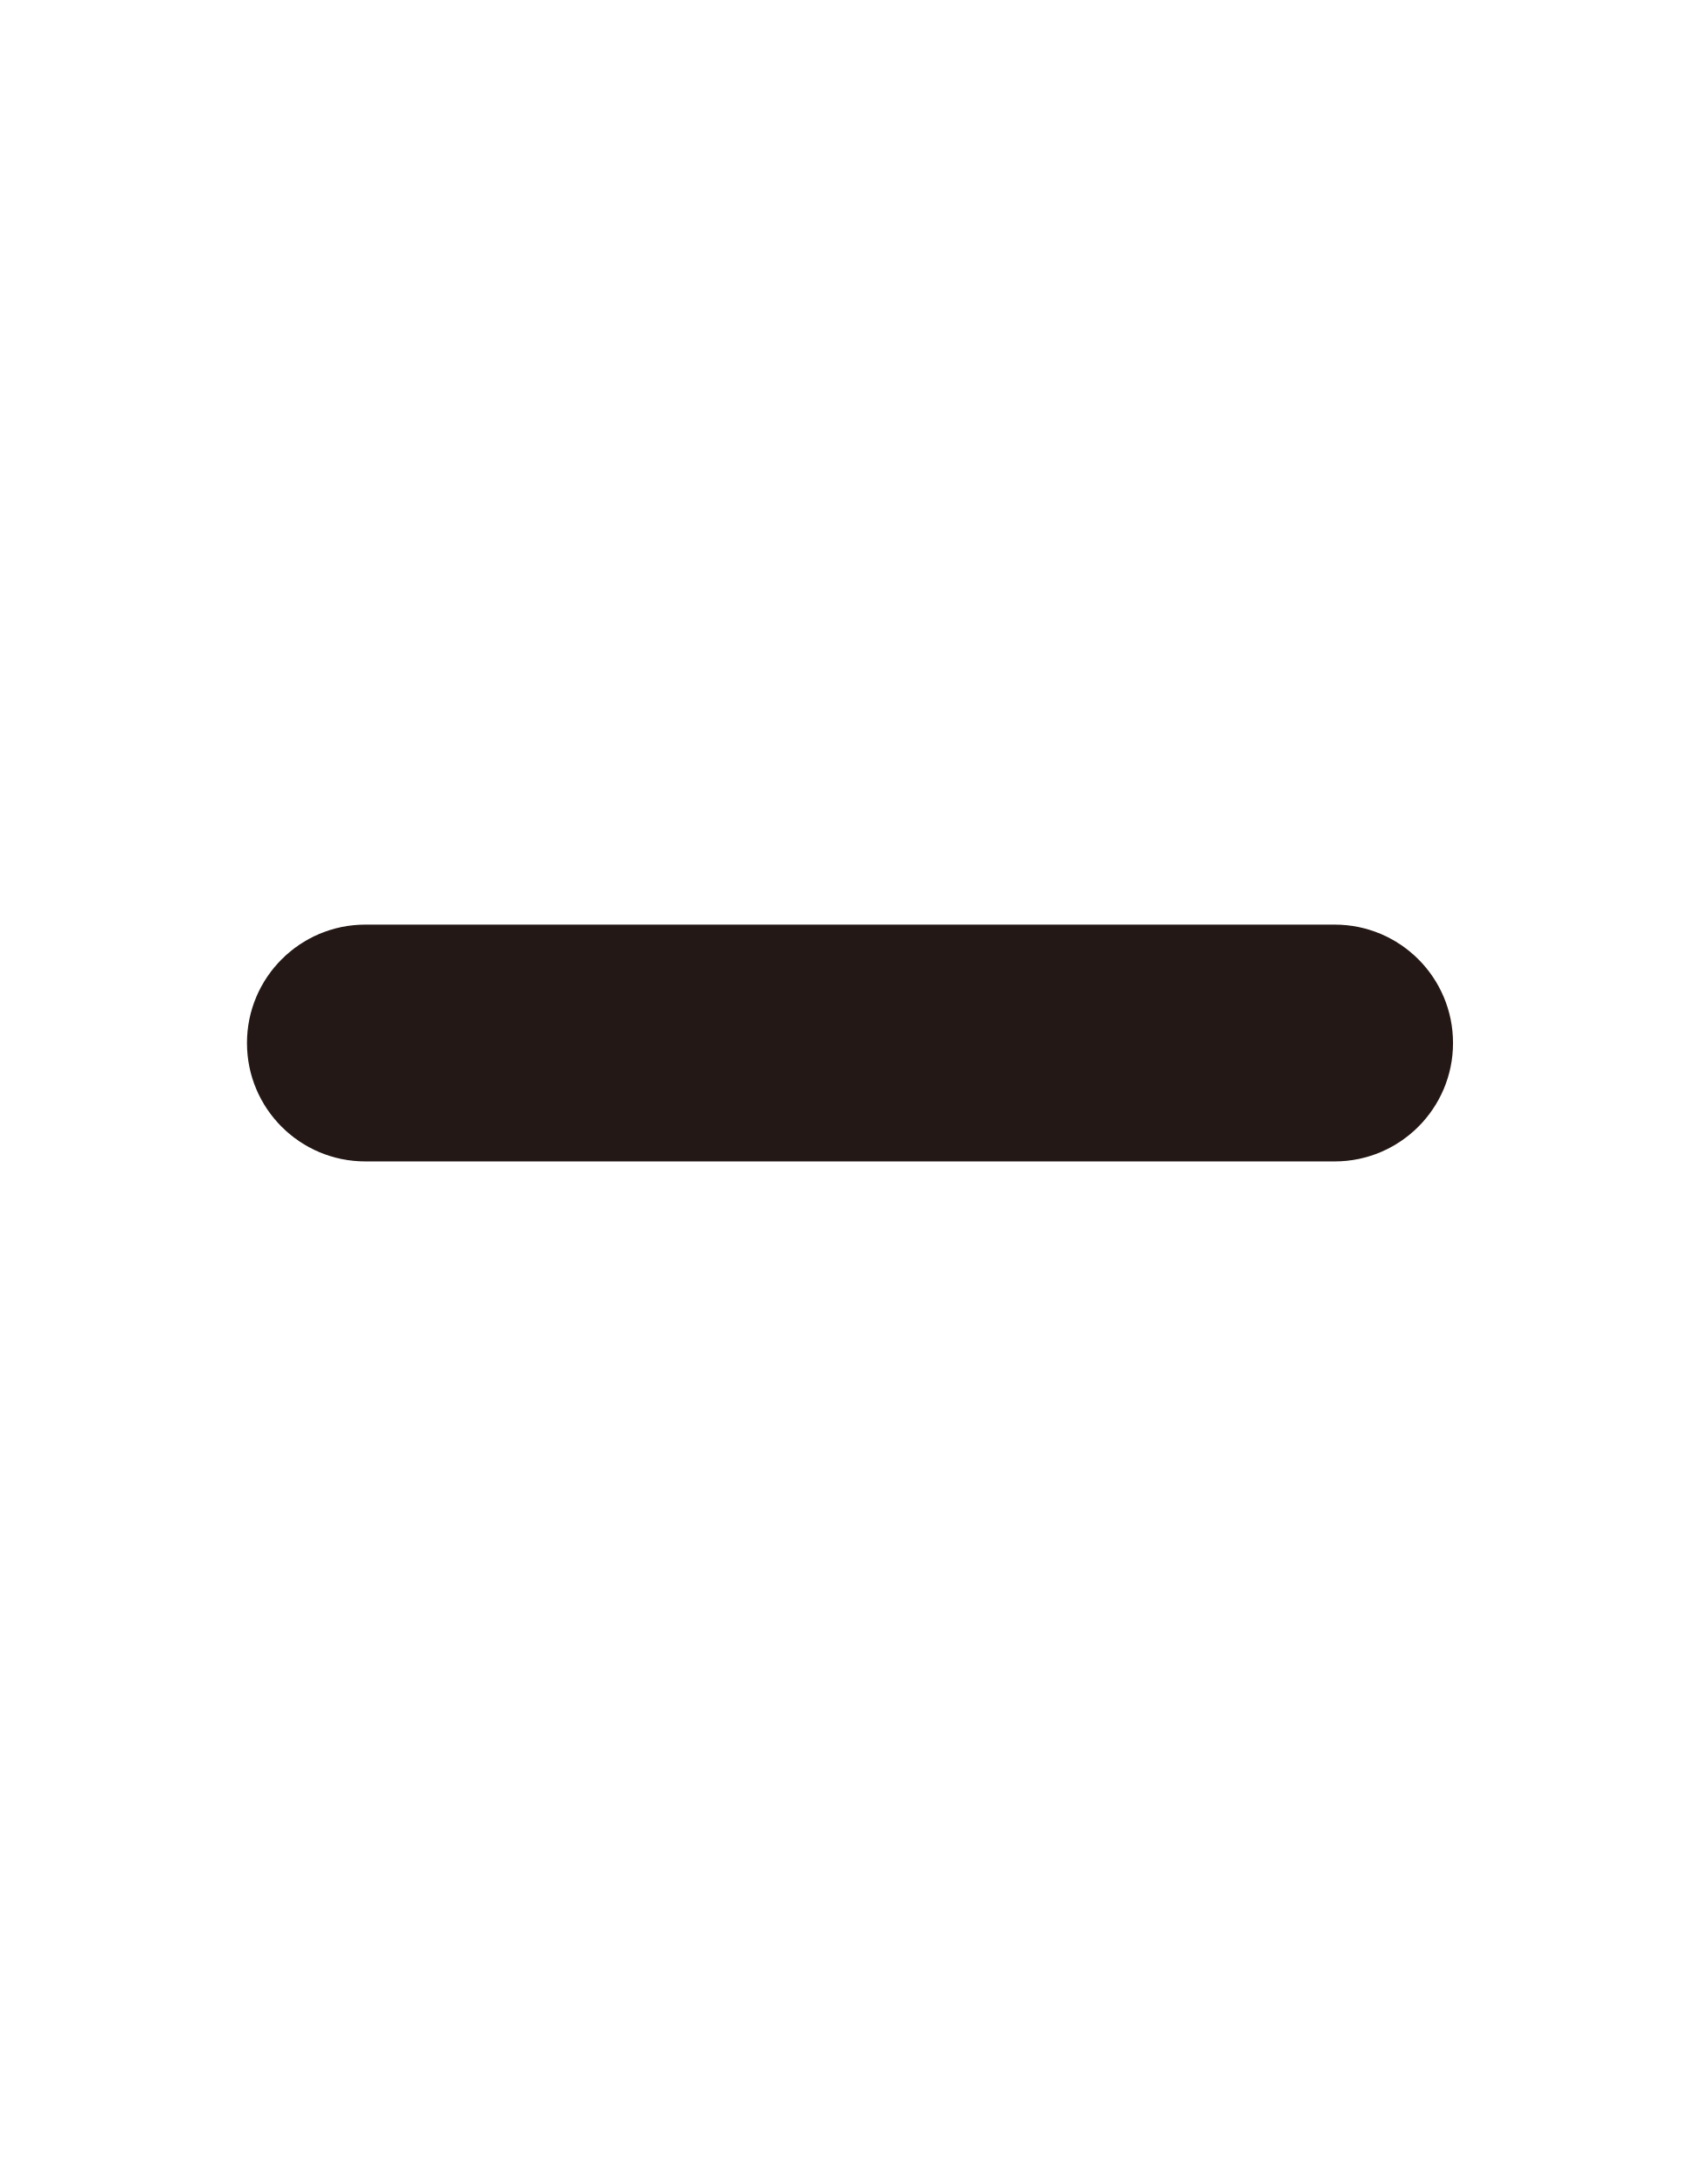
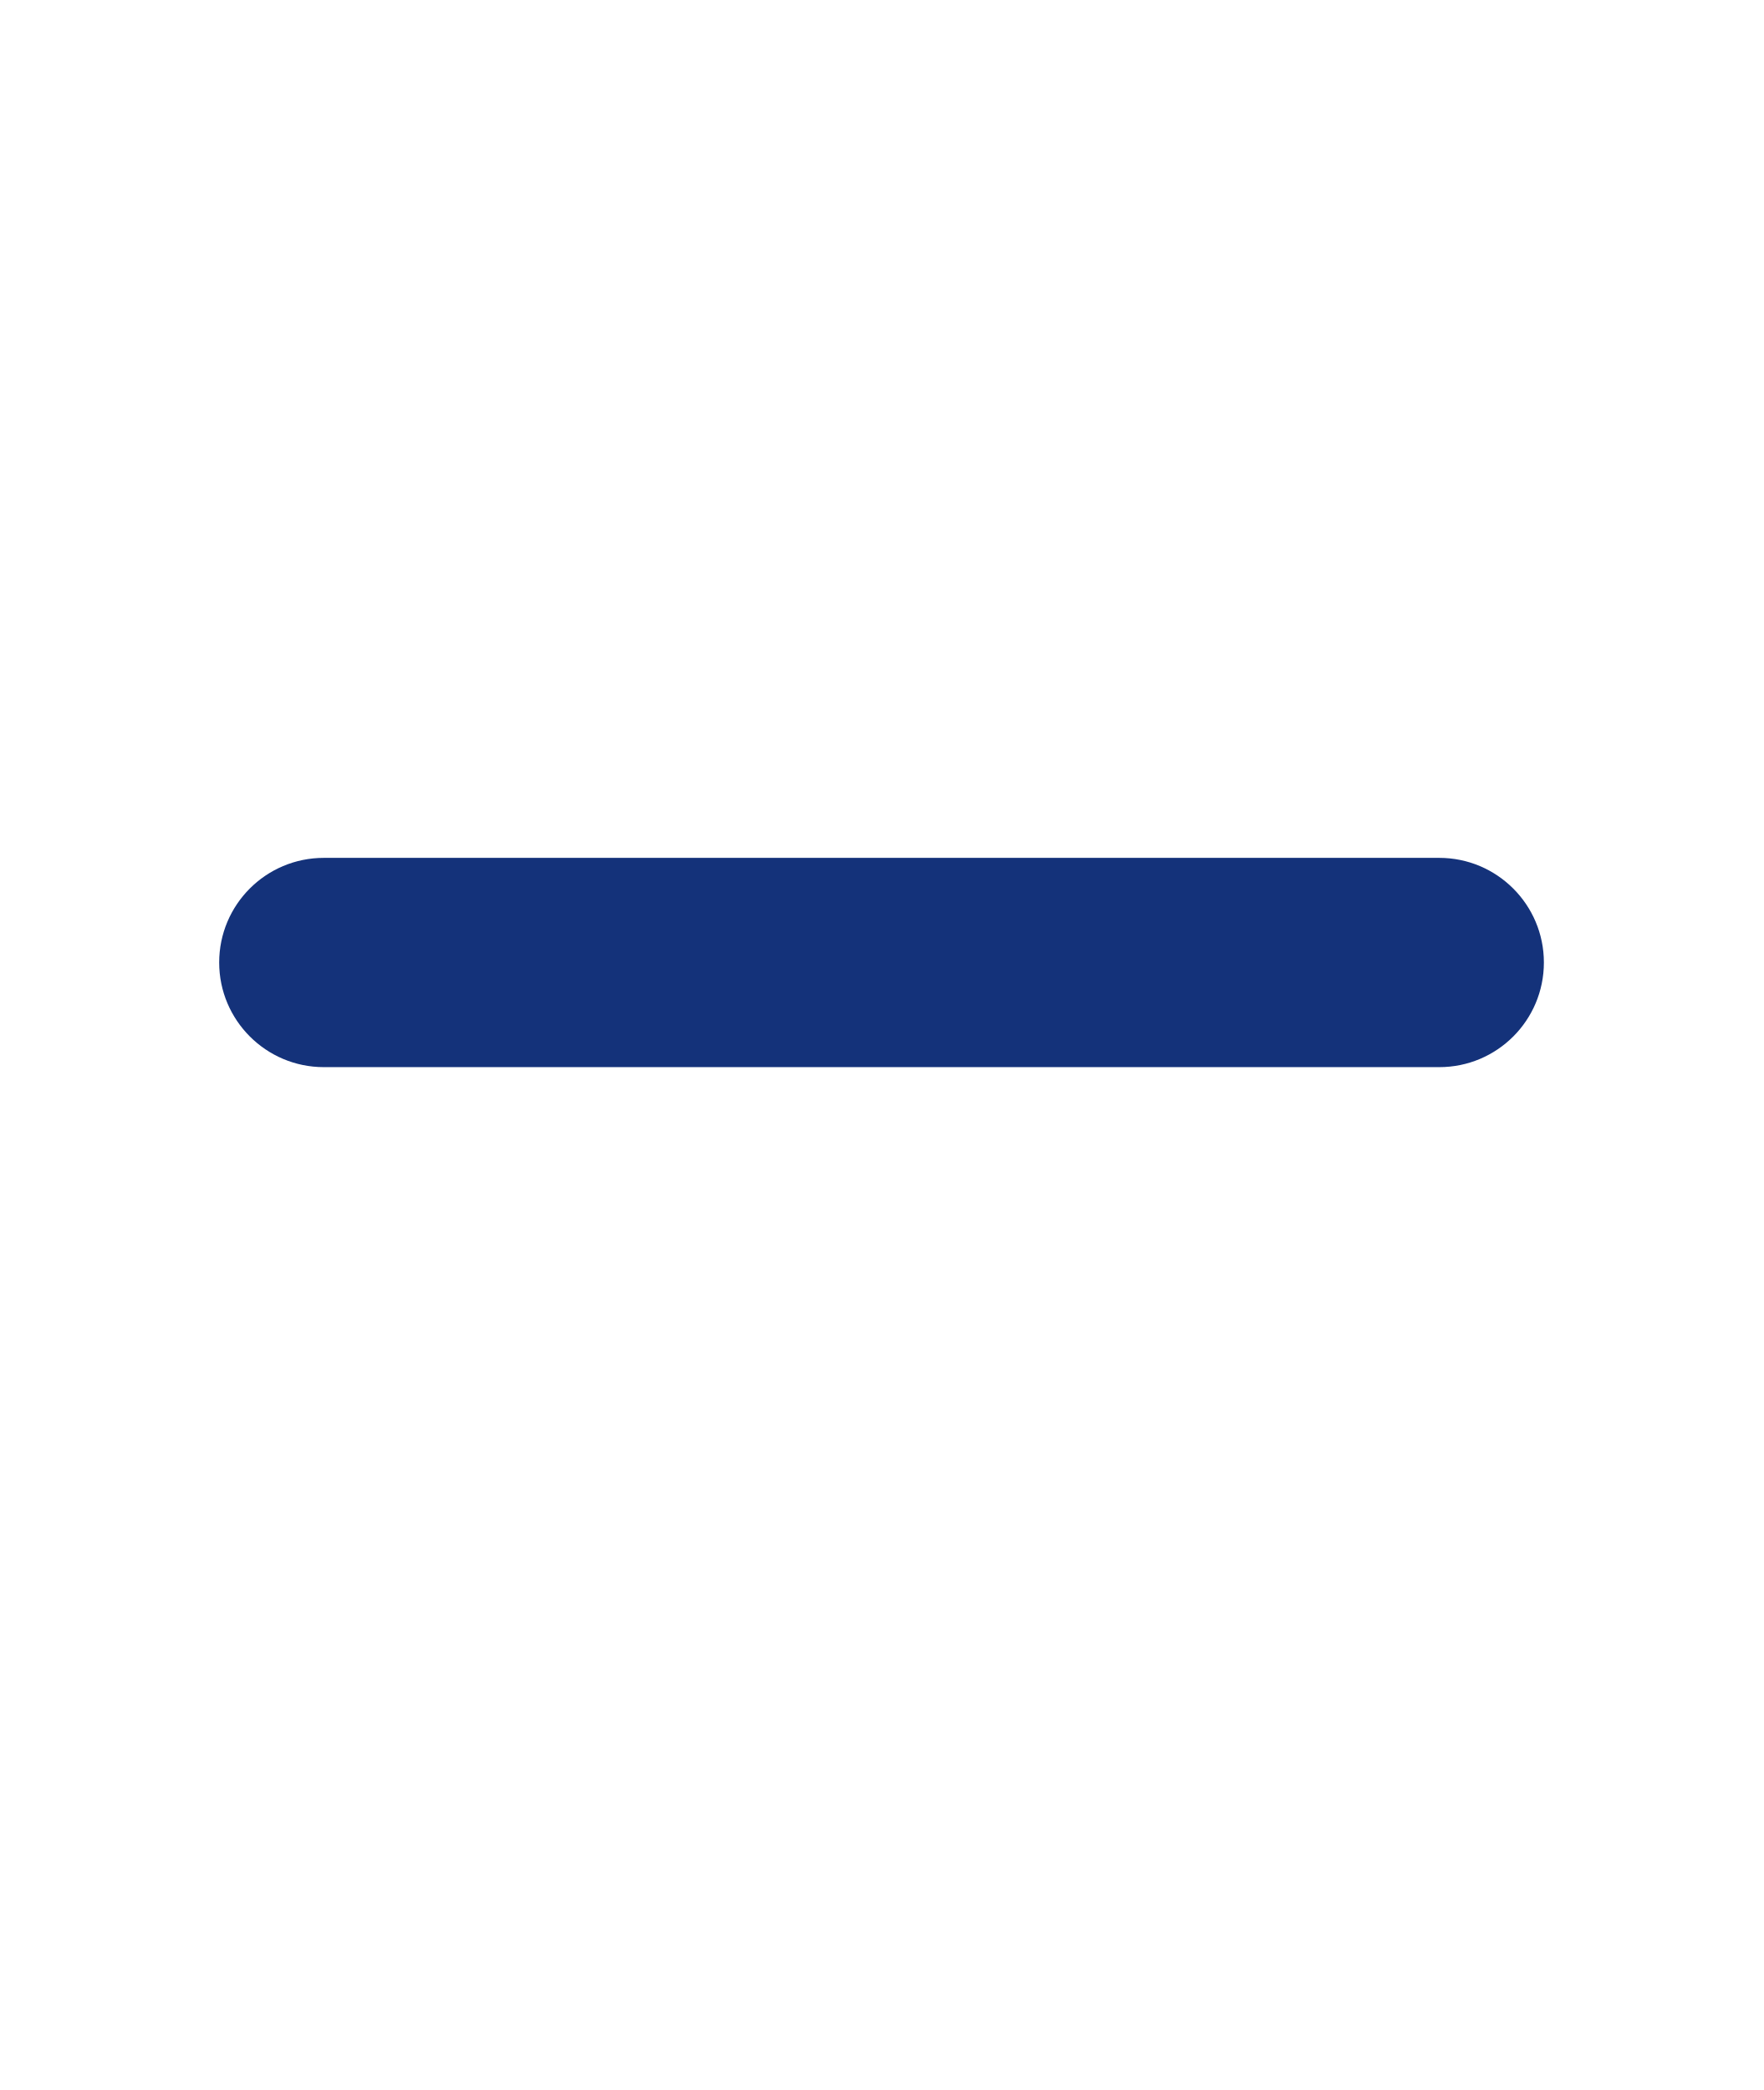
- <svg xmlns="http://www.w3.org/2000/svg" id="a" viewBox="0 0 109.06 140">
-   <path d="M85.54,74.45H23.42c-4.2,0-7.59-3.4-7.59-7.59s3.4-7.59,7.59-7.59h62.12c4.2,0,7.59,3.4,7.59,7.59s-3.4,7.59-7.59,7.59Z" style="fill:#231815;" />
+ <svg xmlns="http://www.w3.org/2000/svg" id="a" viewBox="0 0 128.28 152">
+   <path d="M104.68,77.61H23.55c-4.2,0-7.61-3.41-7.61-7.61s3.4-7.61,7.61-7.61h81.12c4.2,0,7.61,3.41,7.61,7.61s-3.4,7.61-7.61,7.61Z" style="fill:#14327a;" />
</svg>
